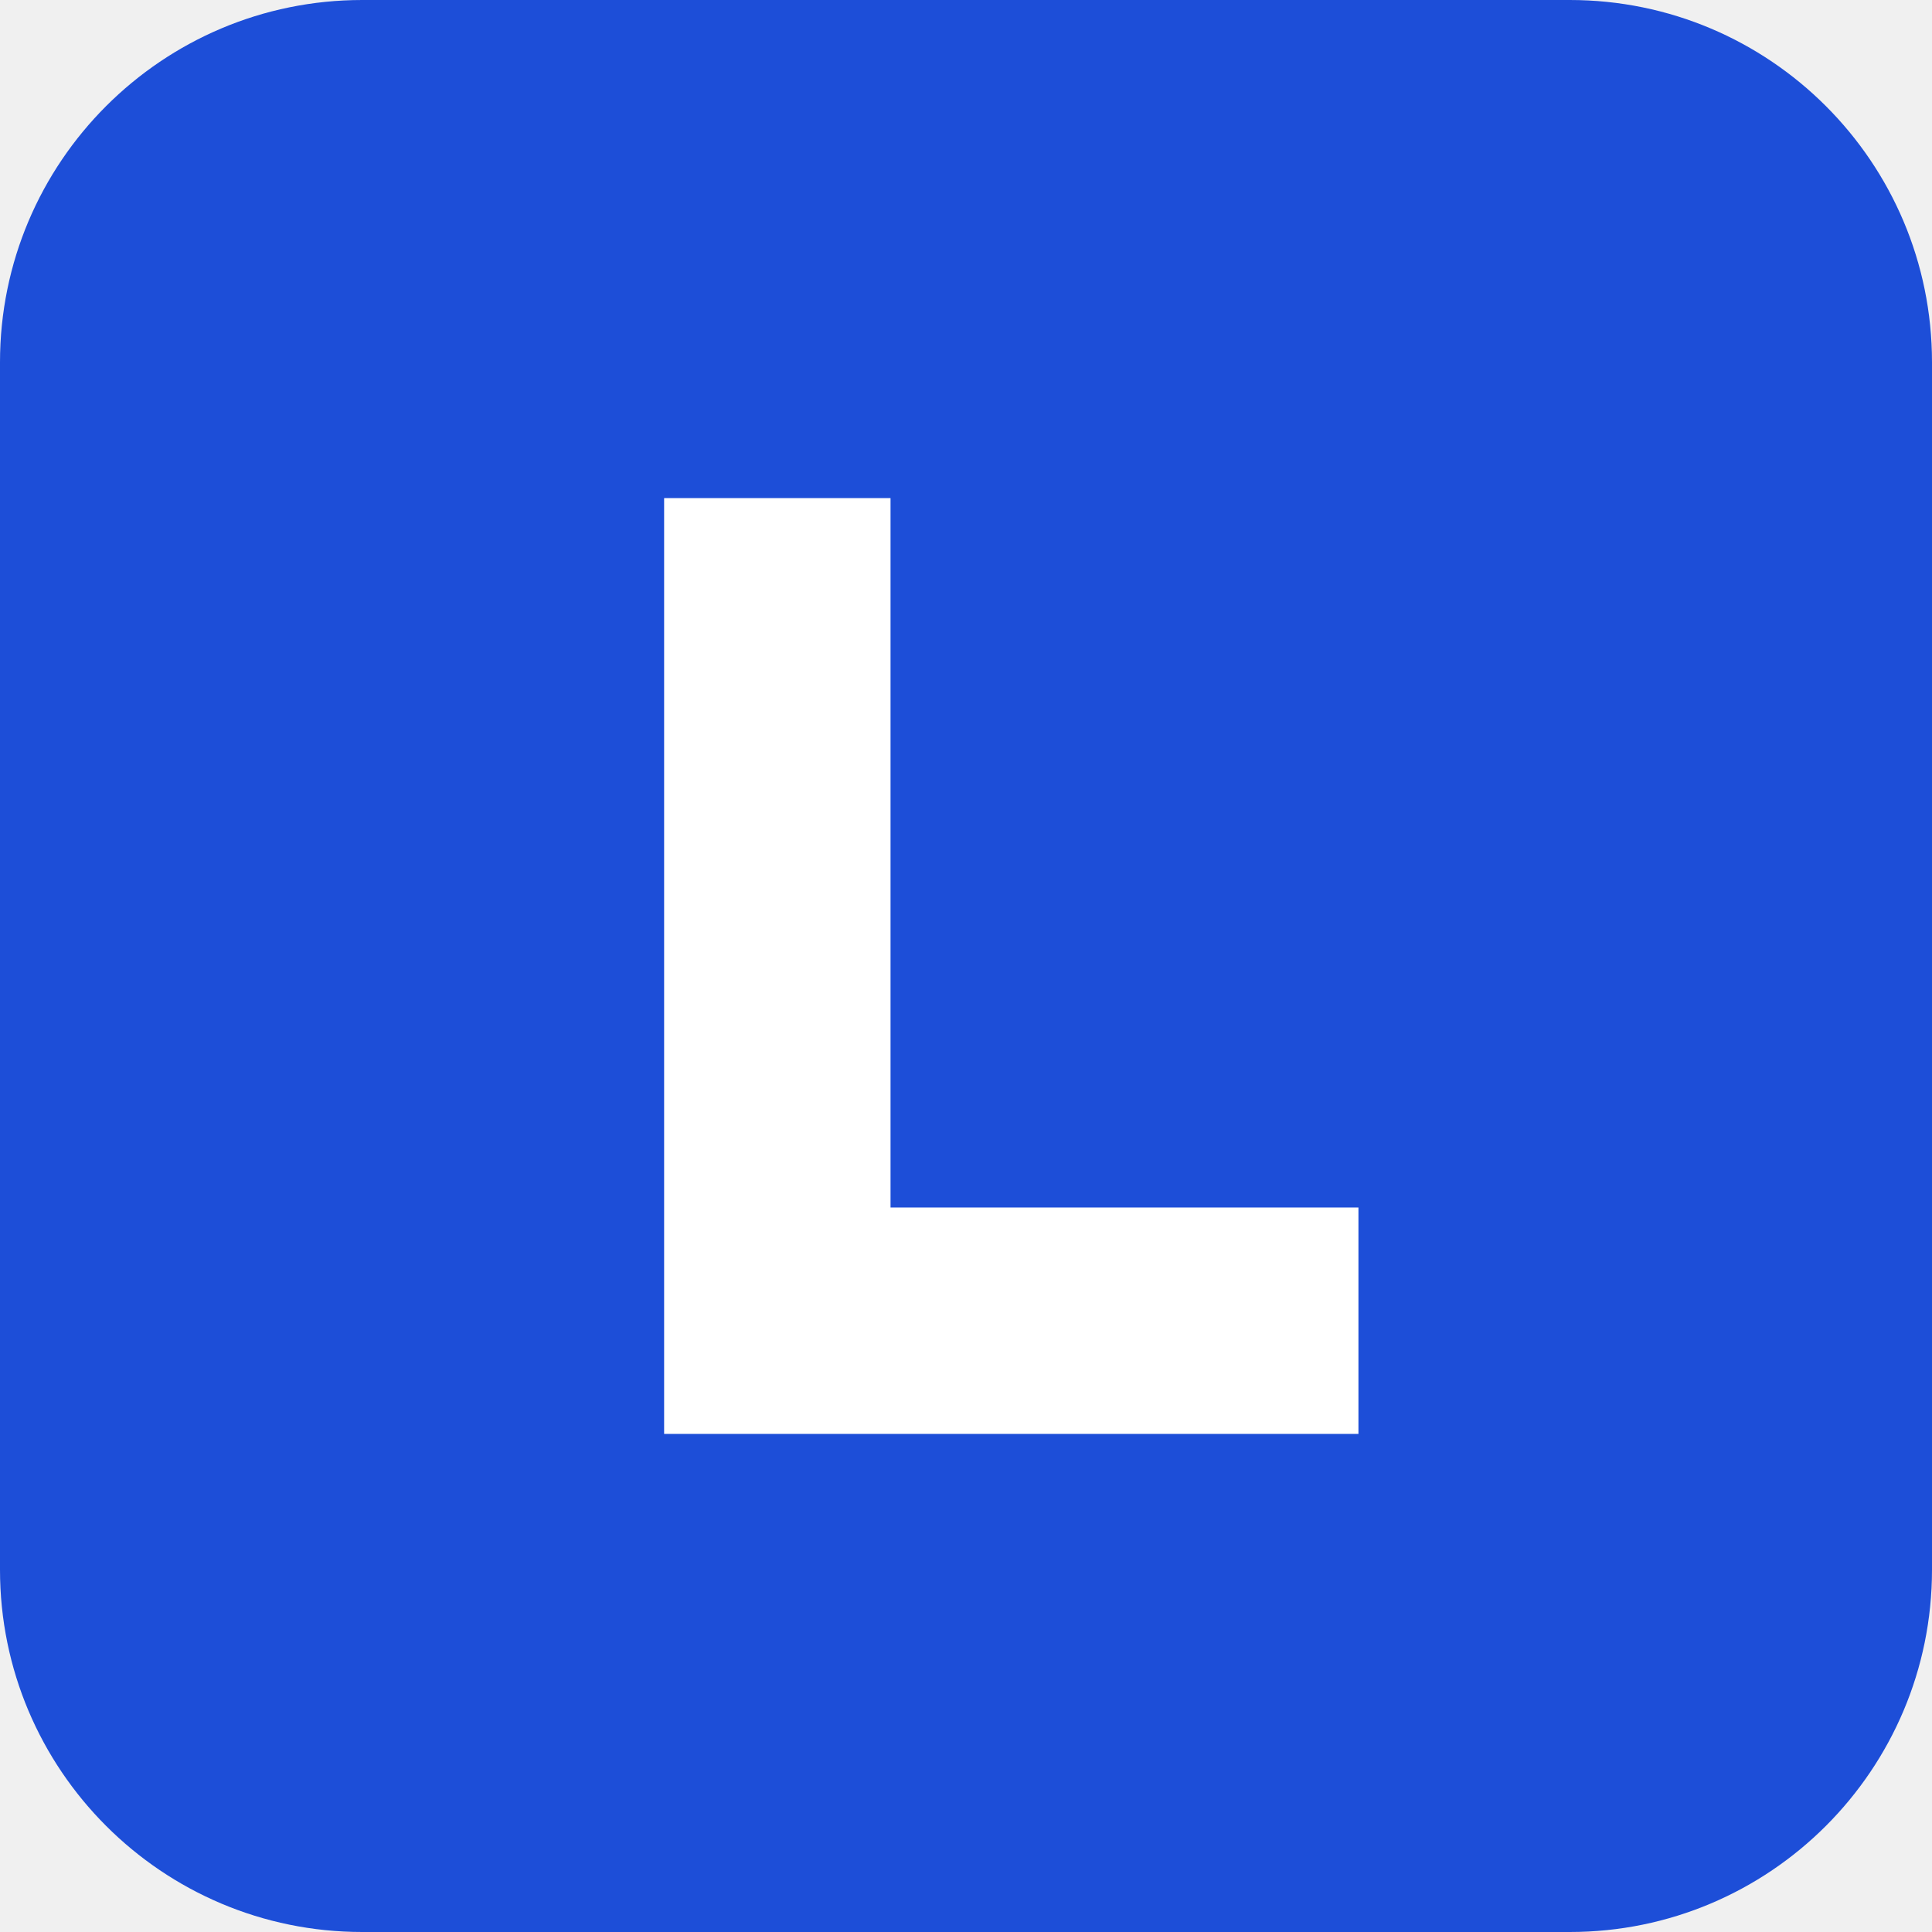
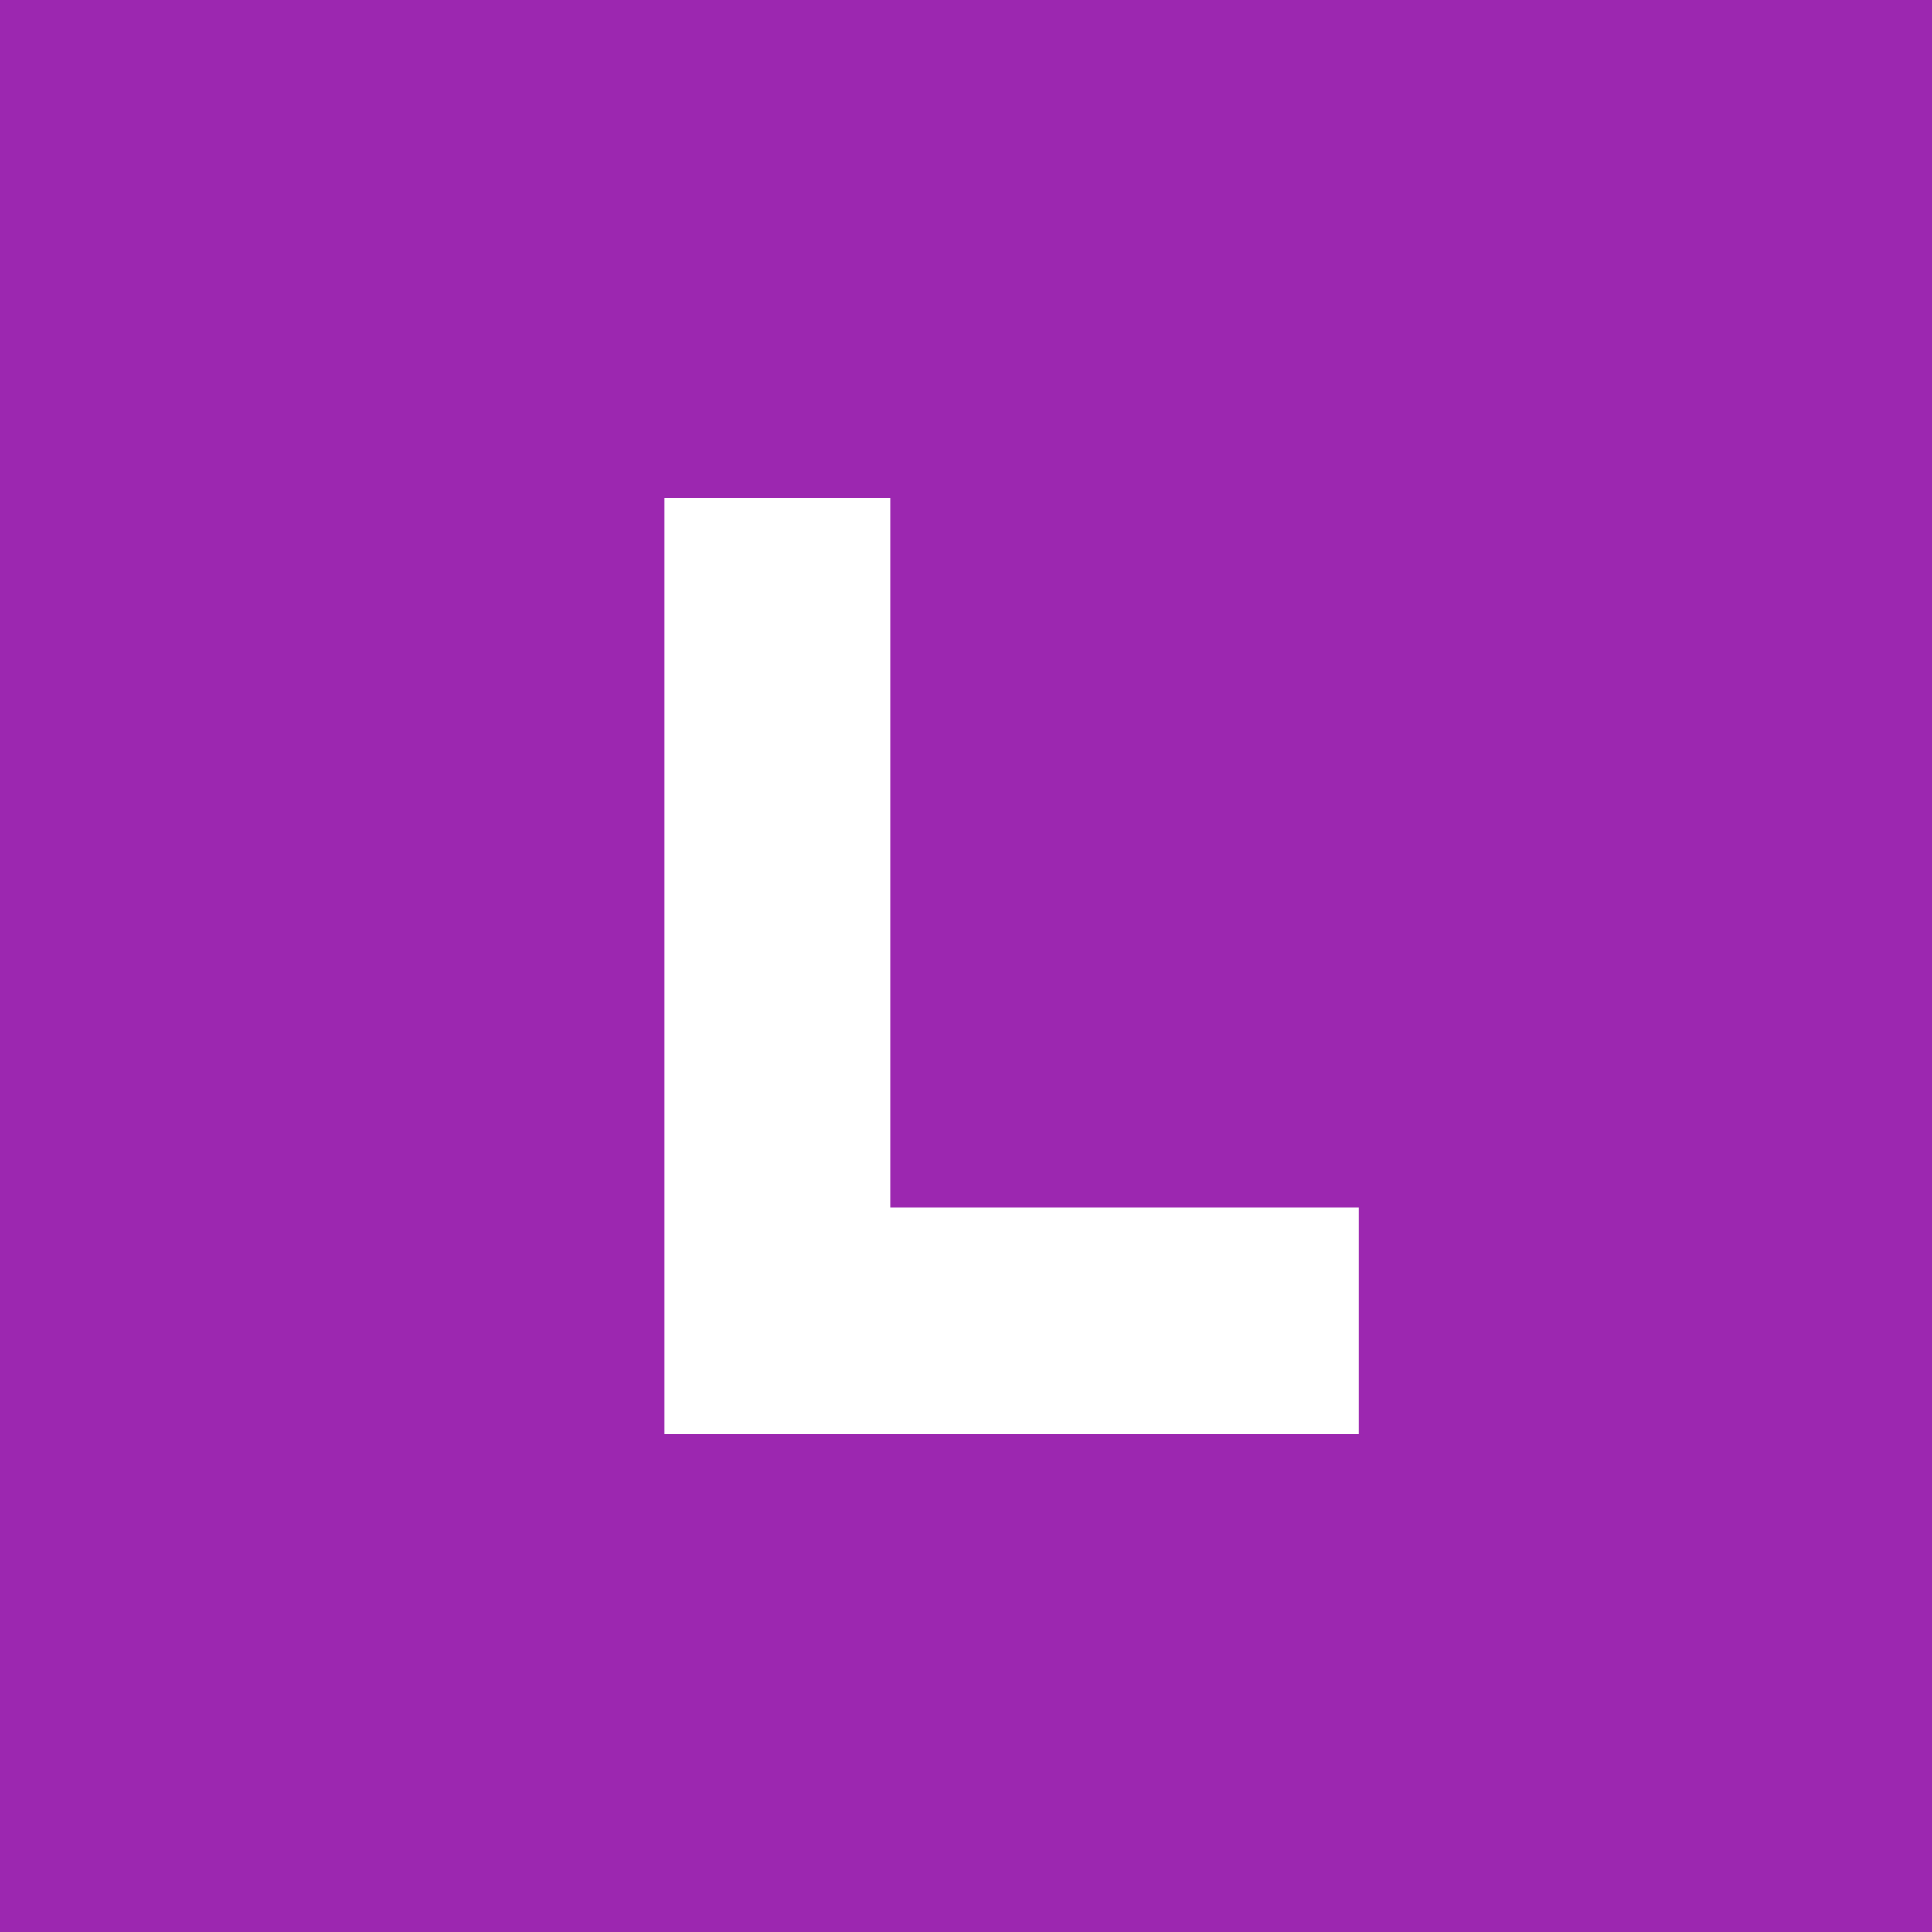
<svg xmlns="http://www.w3.org/2000/svg" width="512" height="512" viewBox="0 0 512 512" role="img" aria-label="Legion">
-   <rect x="0" y="0" width="512" height="512" rx="96" fill="#1d4ed8" />
+   <rect x="0" y="0" width="512" height="512" fill="#9c27b0" />
  <path d="M176 132 H236 V320 H360 V380 H176 Z" fill="#ffffff" />
</svg>
